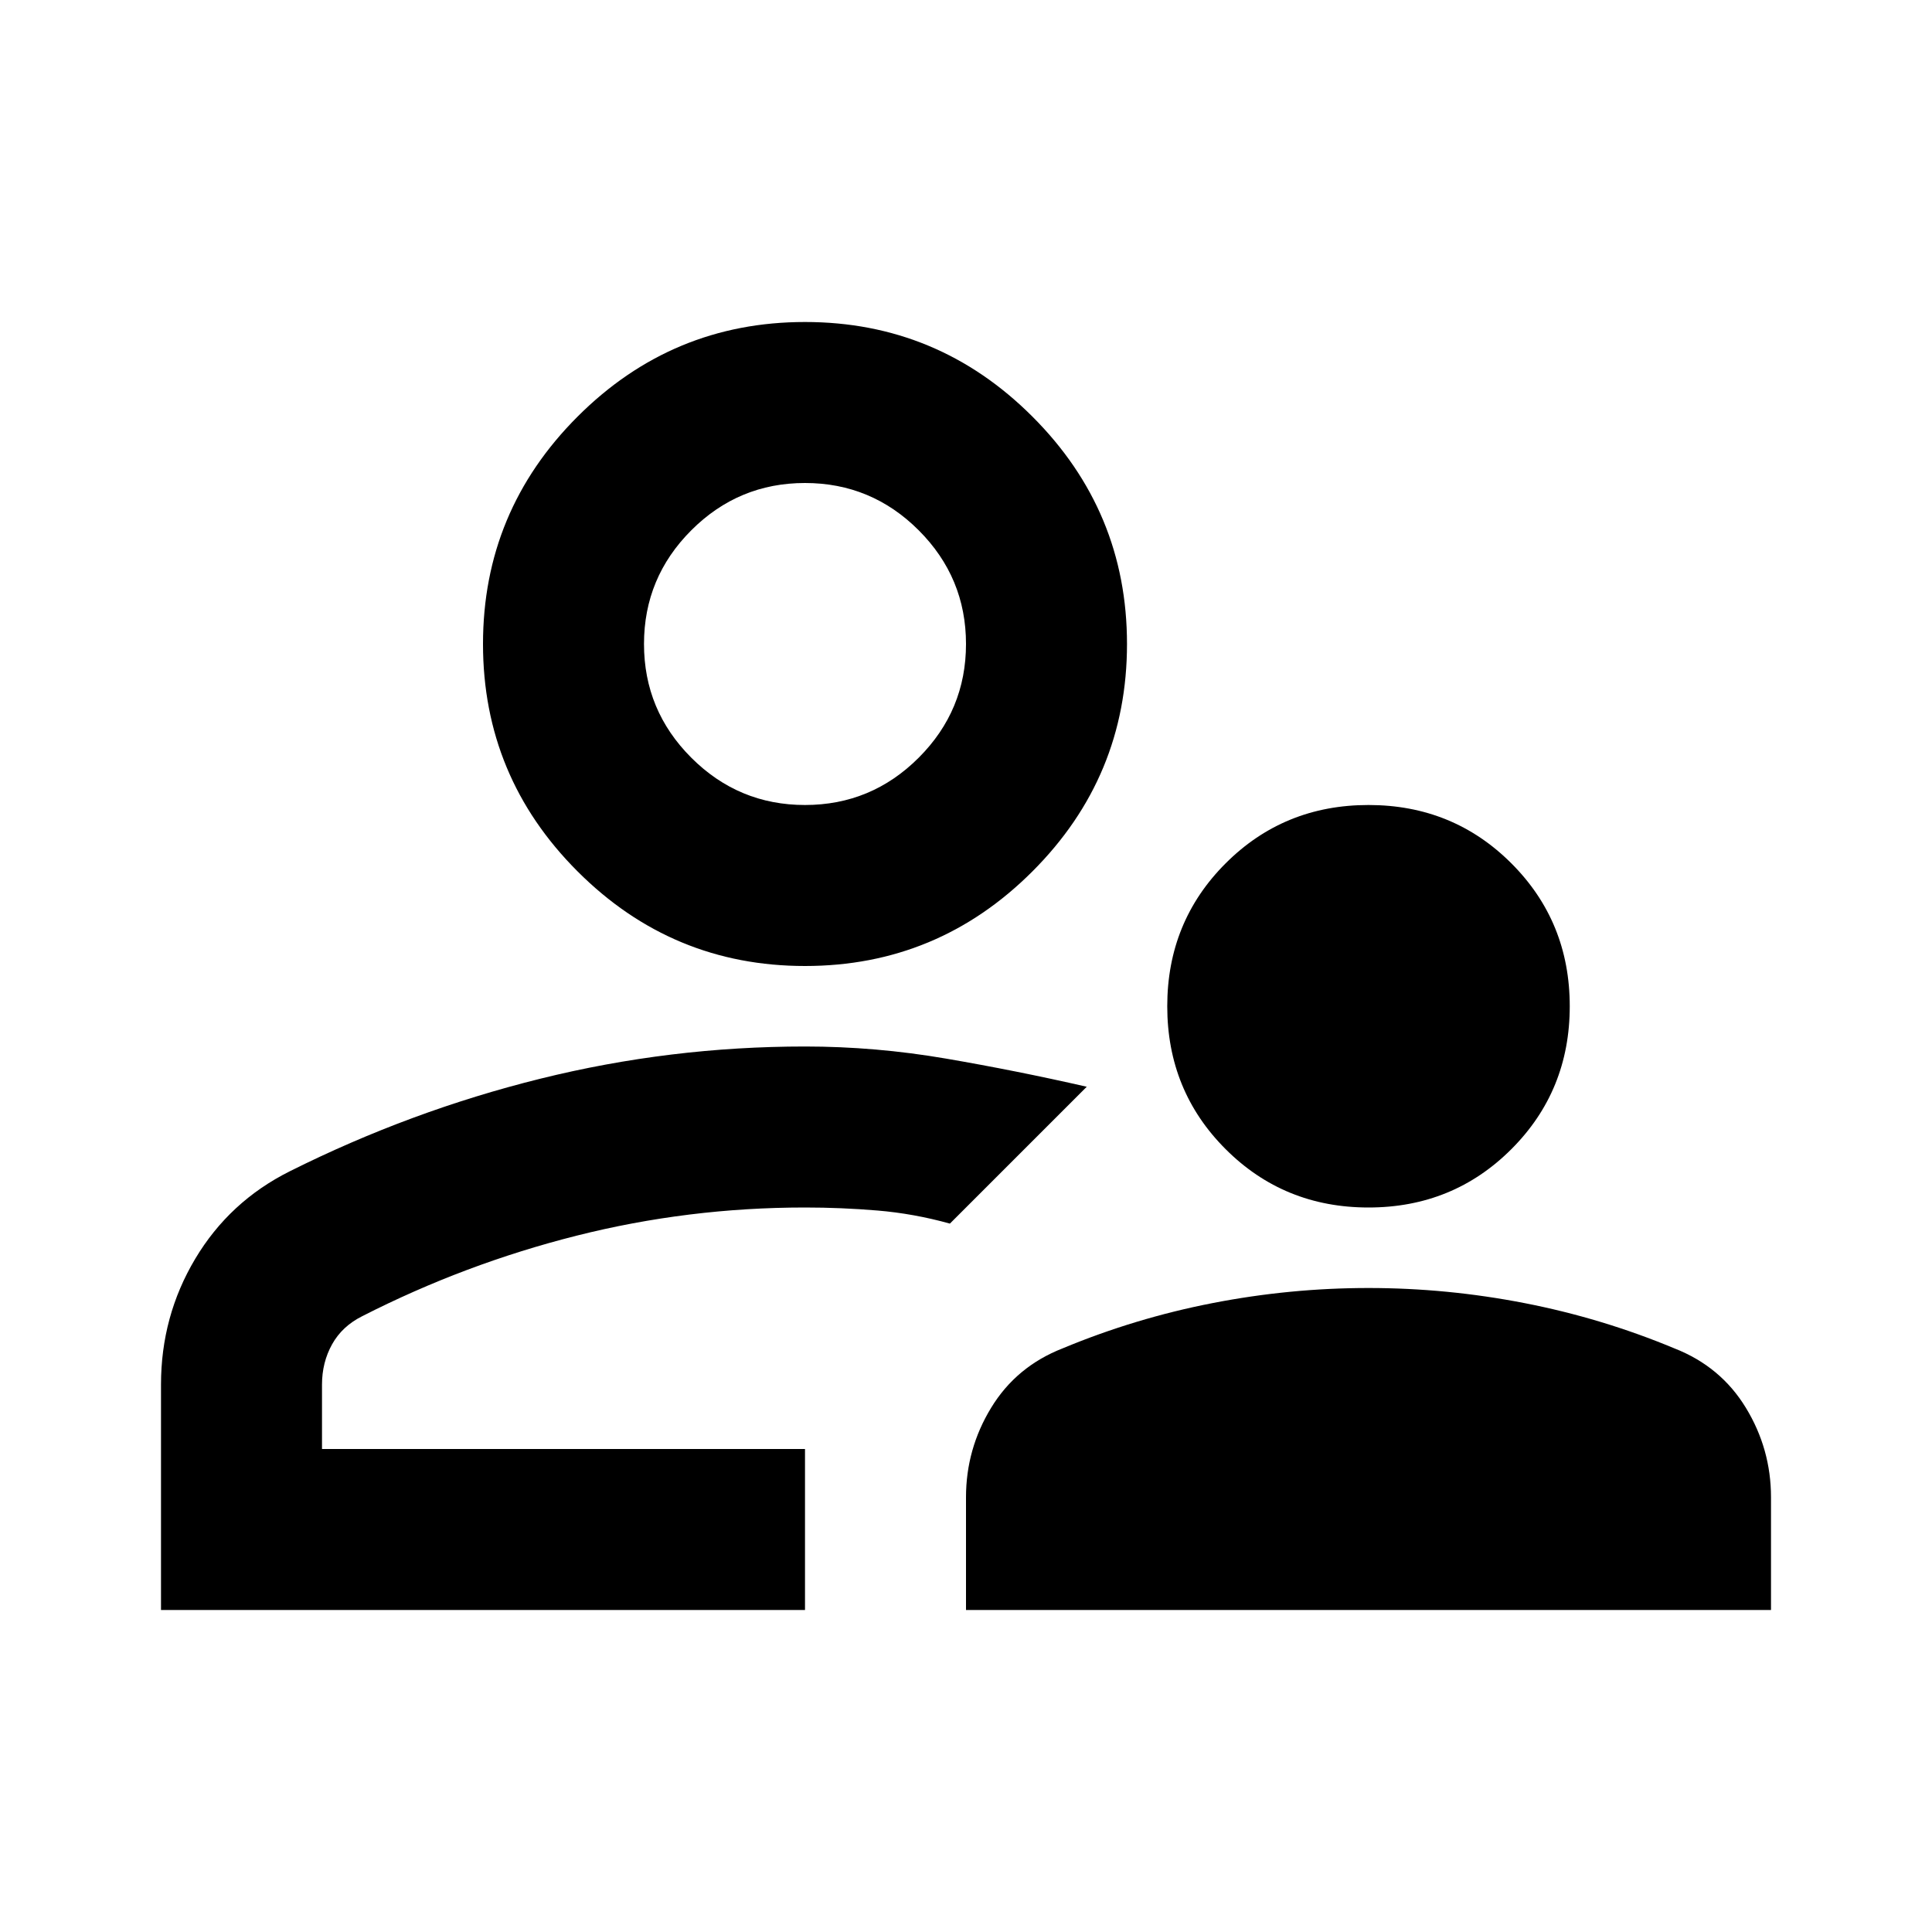
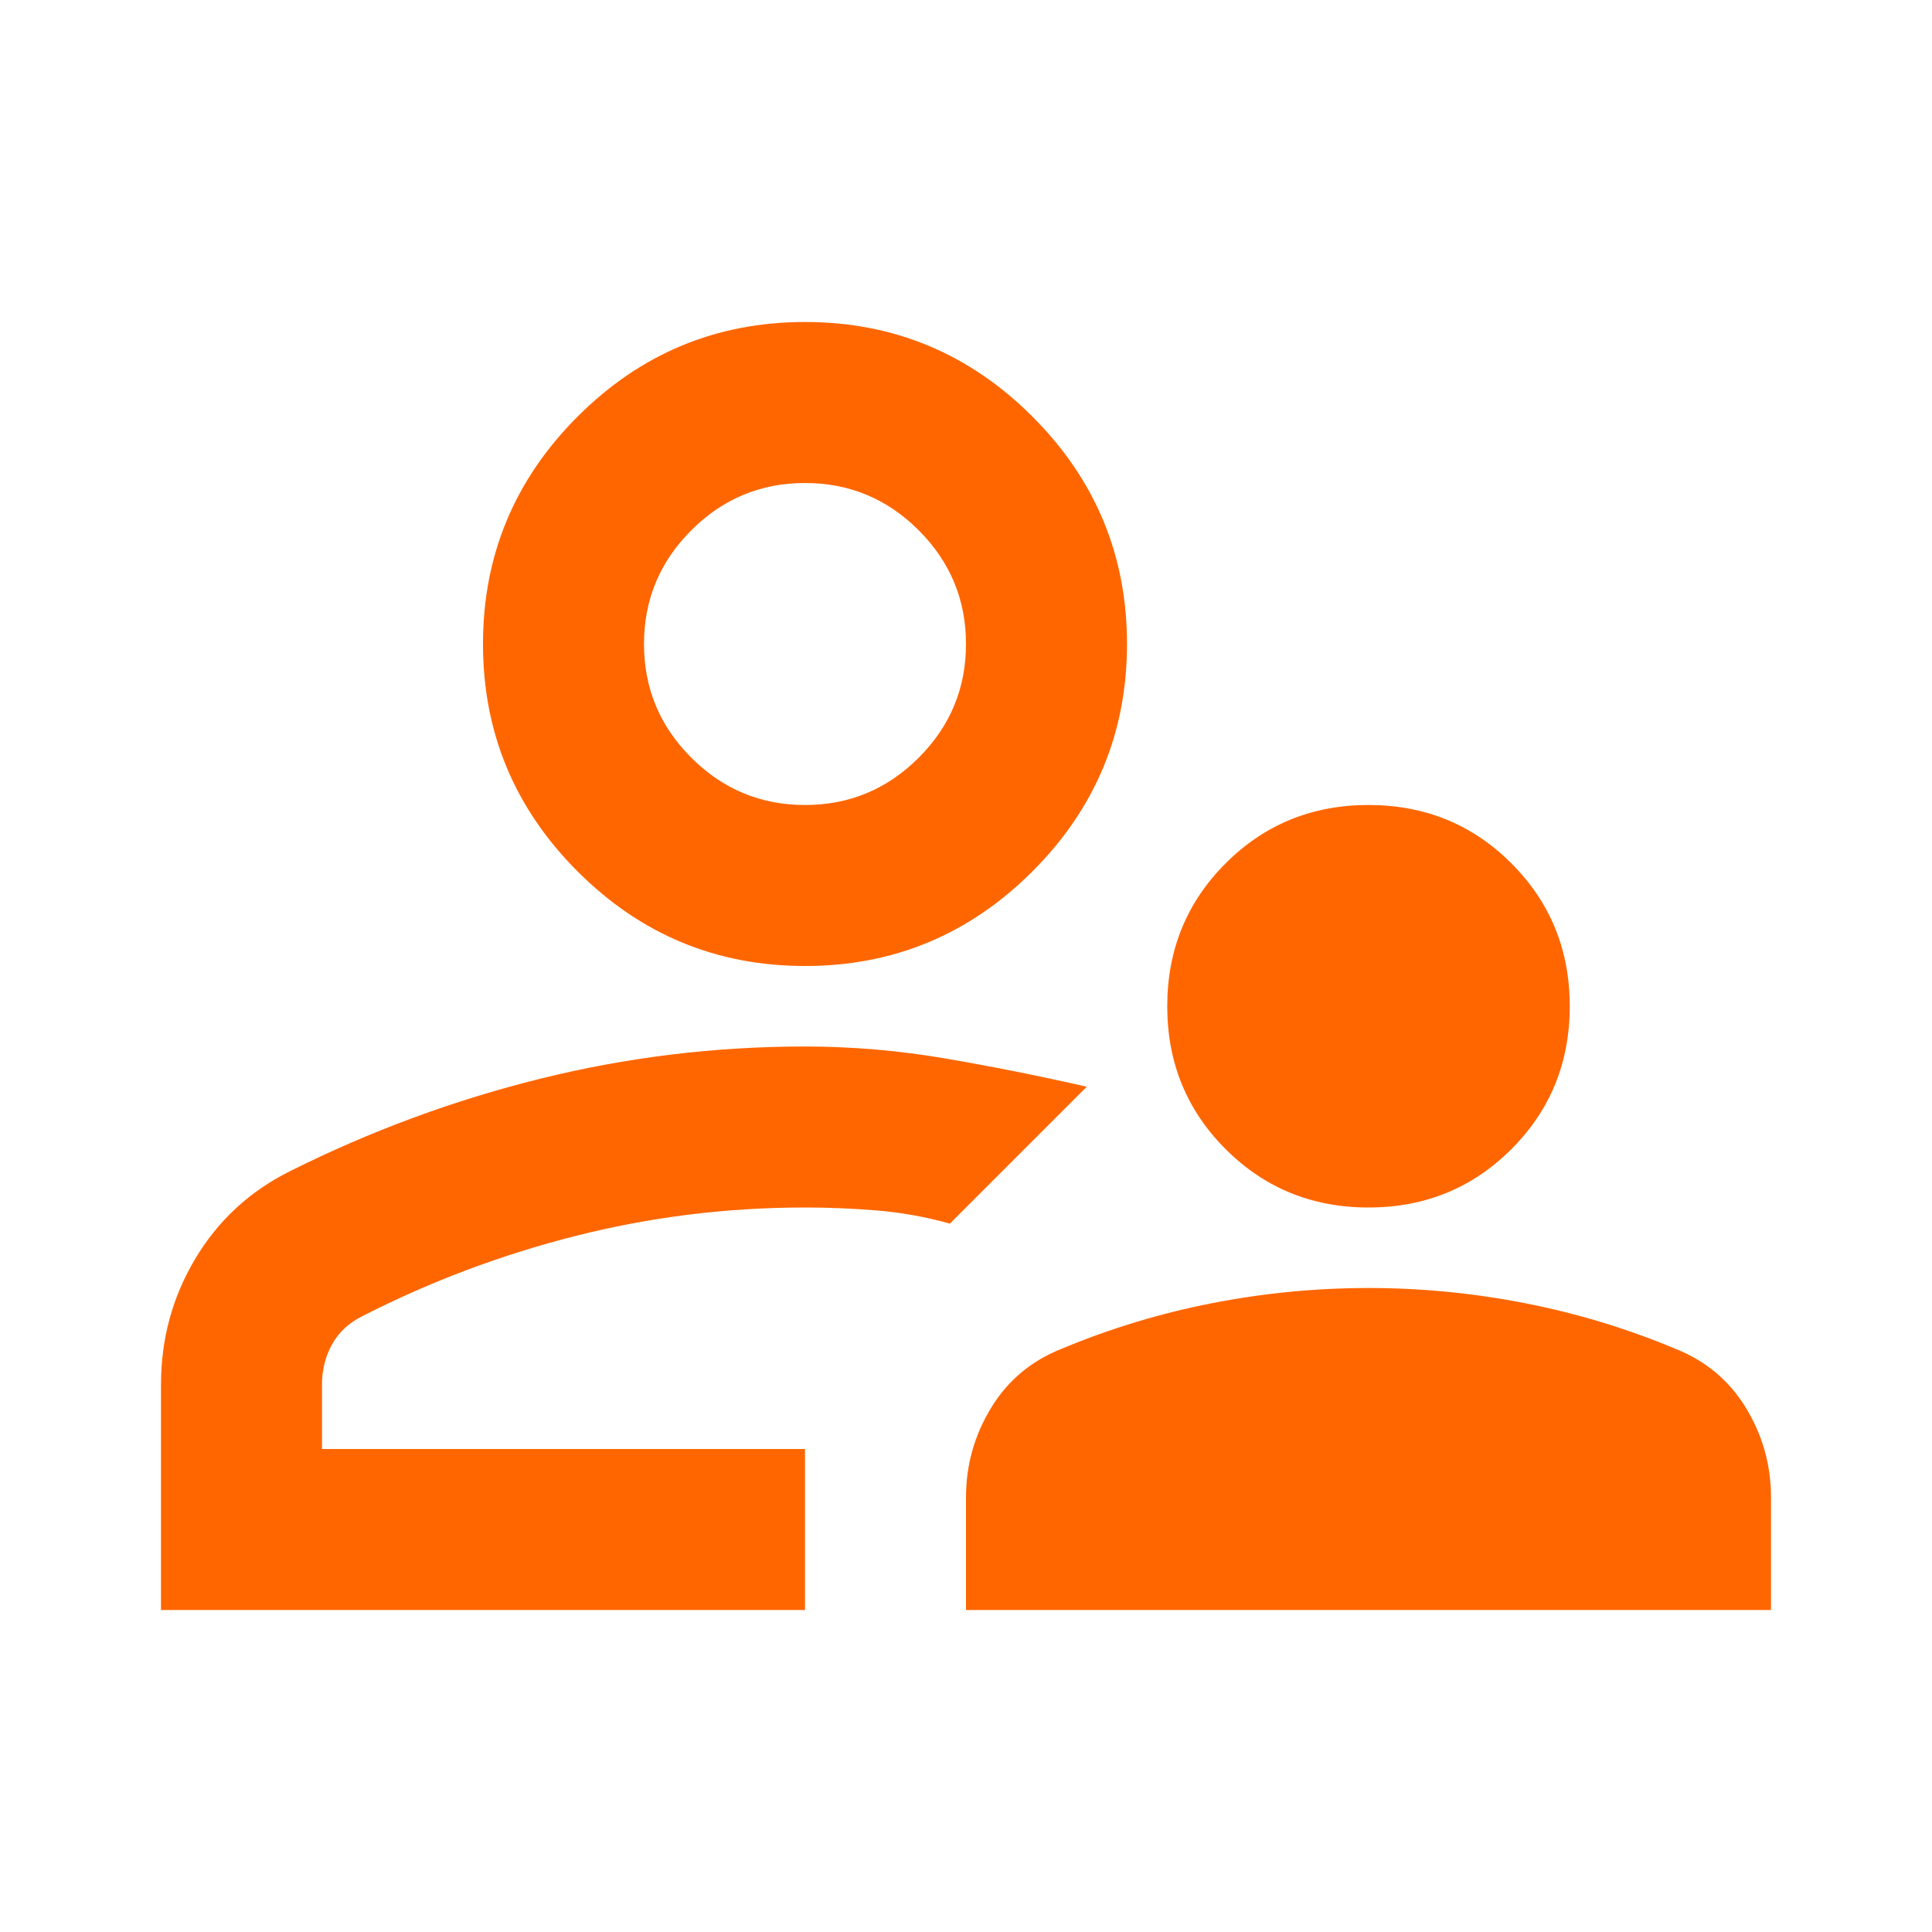
- <svg xmlns="http://www.w3.org/2000/svg" height="24" viewBox="0 -960 960 960" width="24">
+ <svg xmlns="http://www.w3.org/2000/svg" height="24" viewBox="0 -960 960 960" width="24" style="fill: #FF6600;">
  <path d="M680-360q-42 0-71-29t-29-71q0-42 29-71t71-29q42 0 71 29t29 71q0 42-29 71t-71 29ZM480-160v-56q0-24 12.5-44.5T528-290q36-15 74.5-22.5T680-320q39 0 77.5 7.5T832-290q23 9 35.5 29.5T880-216v56H480Zm-80-320q-66 0-113-47t-47-113q0-66 47-113t113-47q66 0 113 47t47 113q0 66-47 113t-113 47Zm0-160ZM80-160v-112q0-34 17-62.5t47-43.5q60-30 124.5-46T400-440q35 0 70 6t70 14l-34 34-34 34q-18-5-36-6.5t-36-1.5q-58 0-113.5 14T180-306q-10 5-15 14t-5 20v32h240v80H80Zm320-80Zm0-320q33 0 56.5-23.5T480-640q0-33-23.5-56.5T400-720q-33 0-56.5 23.5T320-640q0 33 23.5 56.5T400-560Z" />
</svg>
